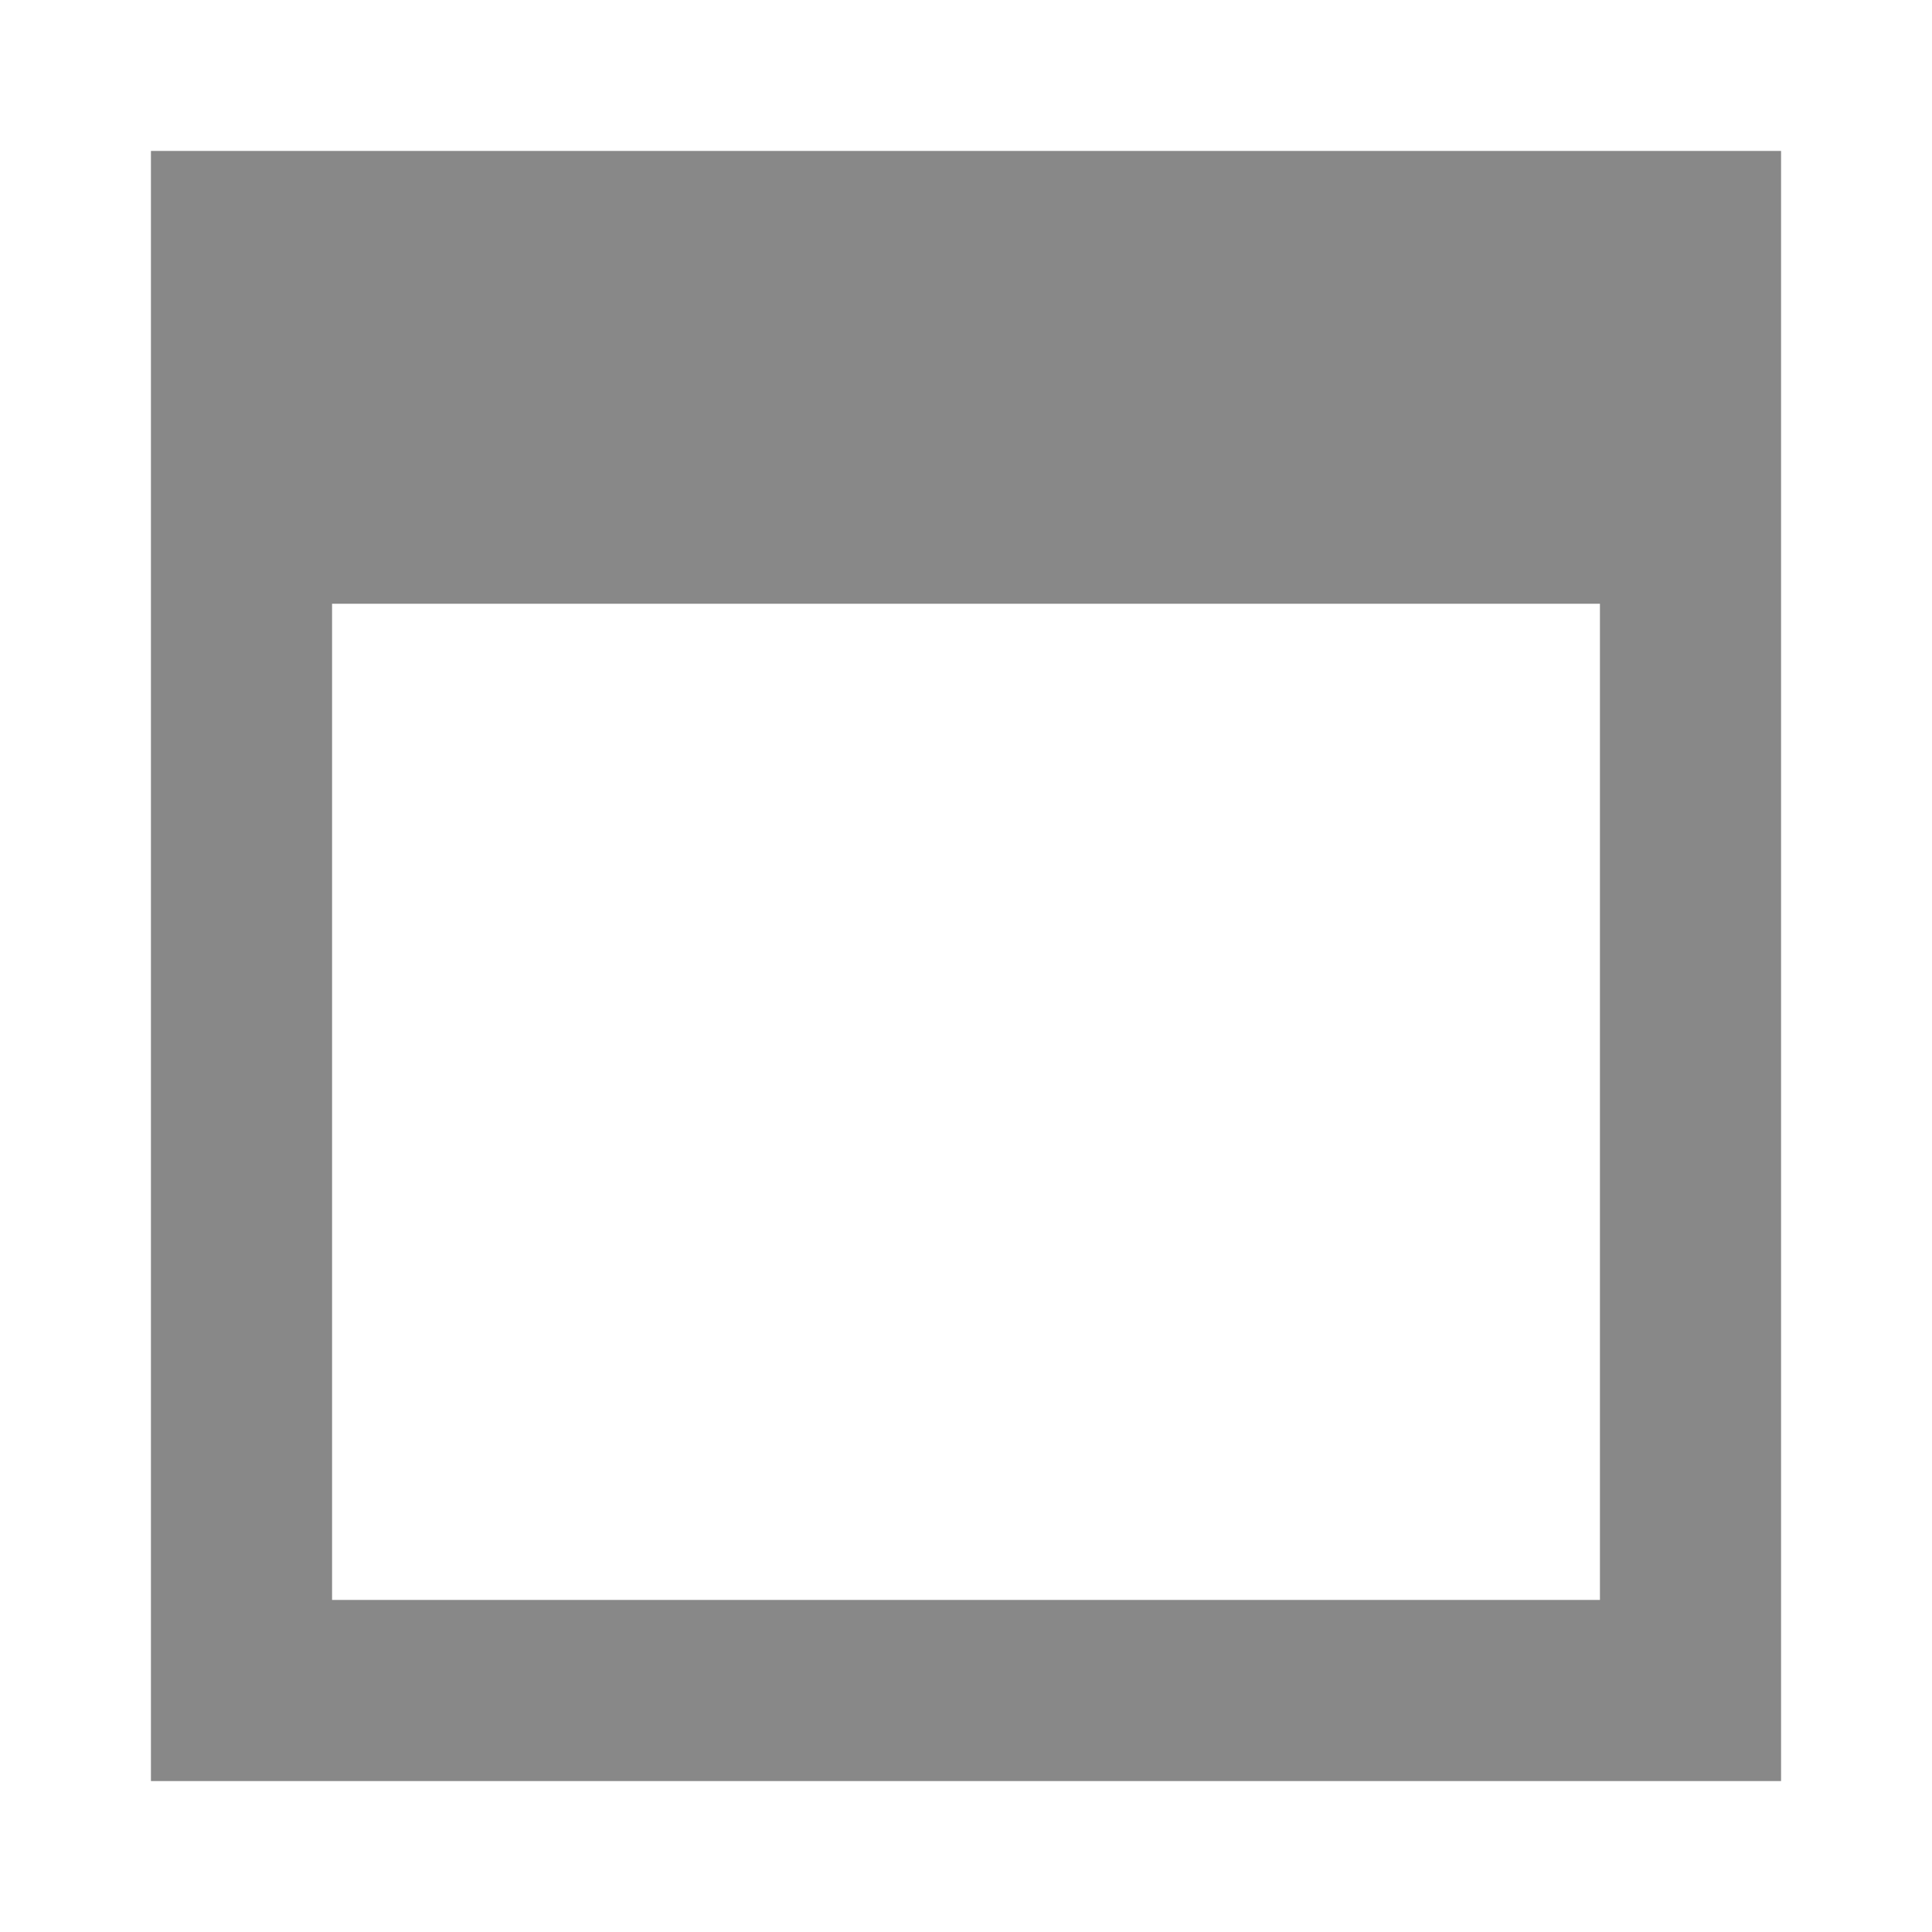
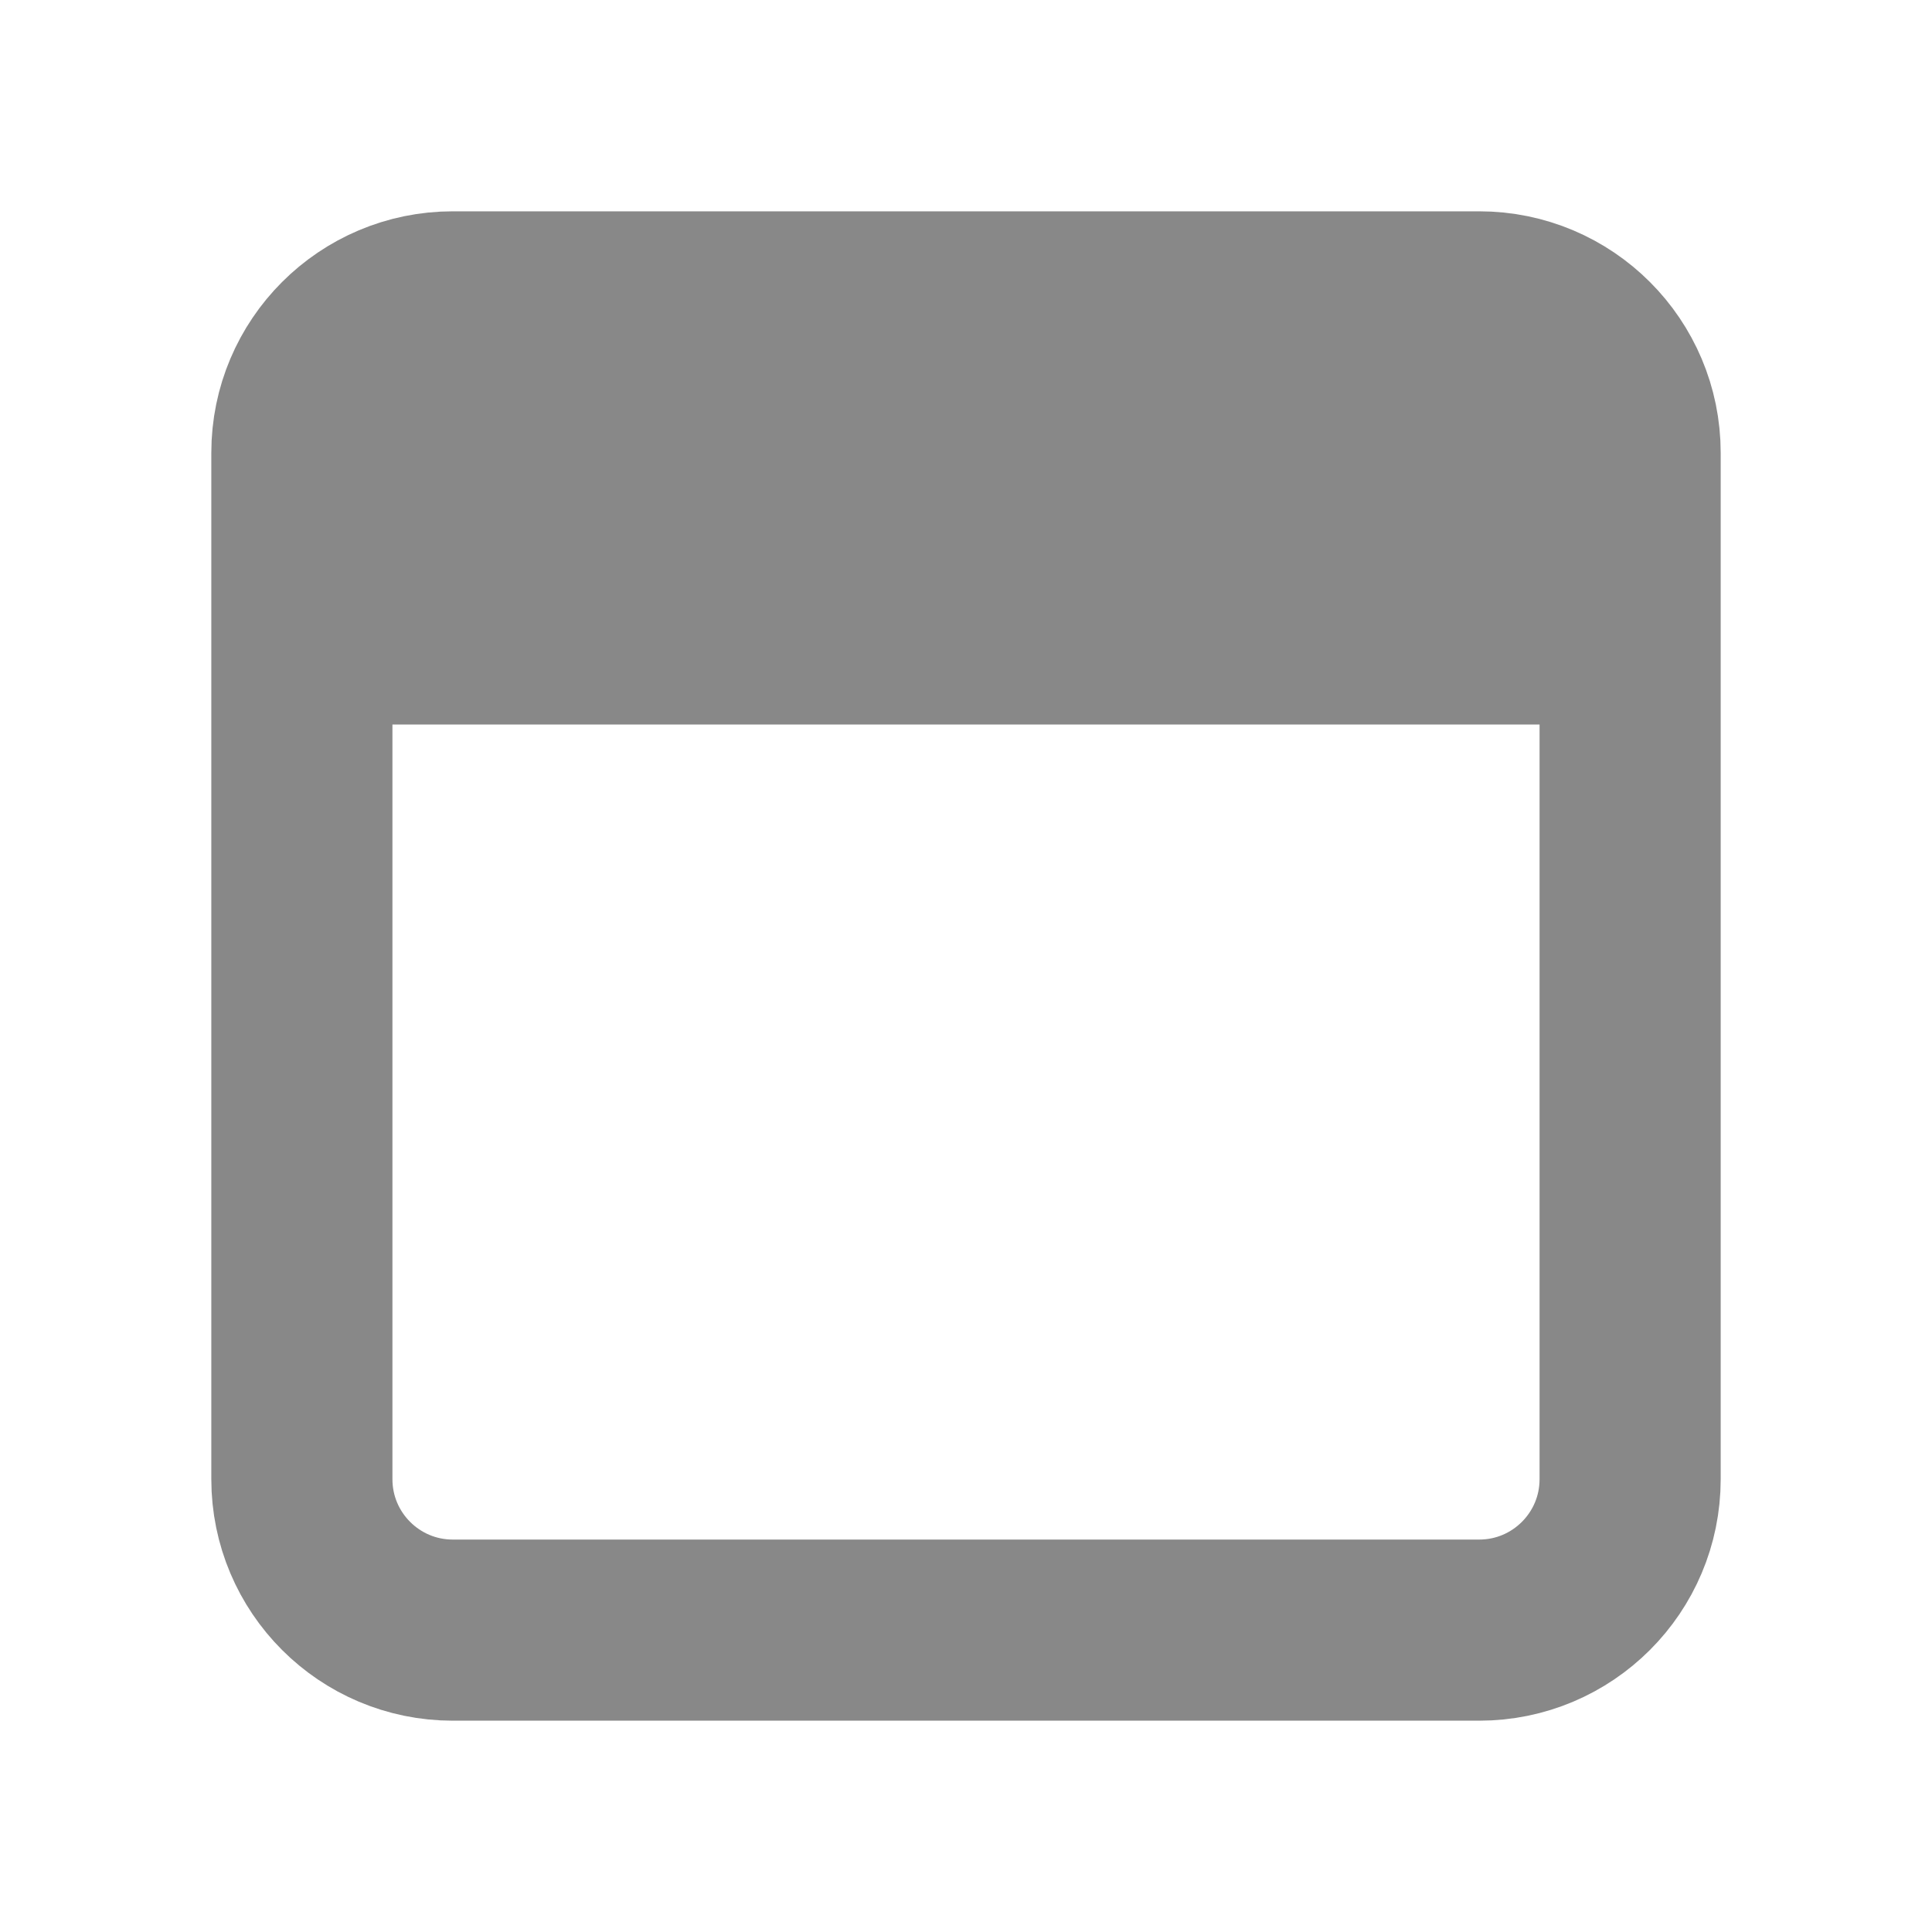
<svg xmlns="http://www.w3.org/2000/svg" width="16" height="16" viewBox="0 0 16 16">
-   <rect x="2" y="2" width="12" height="12" fill="none" stroke="#888888" stroke-width="1.5" />
-   <rect x="2" y="2" width="12" height="3" fill="#888888" />
+   <g fill="none" stroke="#888888" stroke-width="1.5" stroke-linecap="round" stroke-linejoin="round">
+     <rect x="2.5" y="2.5" width="11" height="11" rx="1.25" />
+     <path d="M3.75 2.5h8.5a1.25 1.25 0 0 1 1.25 1.25V6h-11V3.75A1.25 1.25 0 0 1 3.75 2.5z" fill="#888888" stroke="none" />
+   </g>
</svg>
